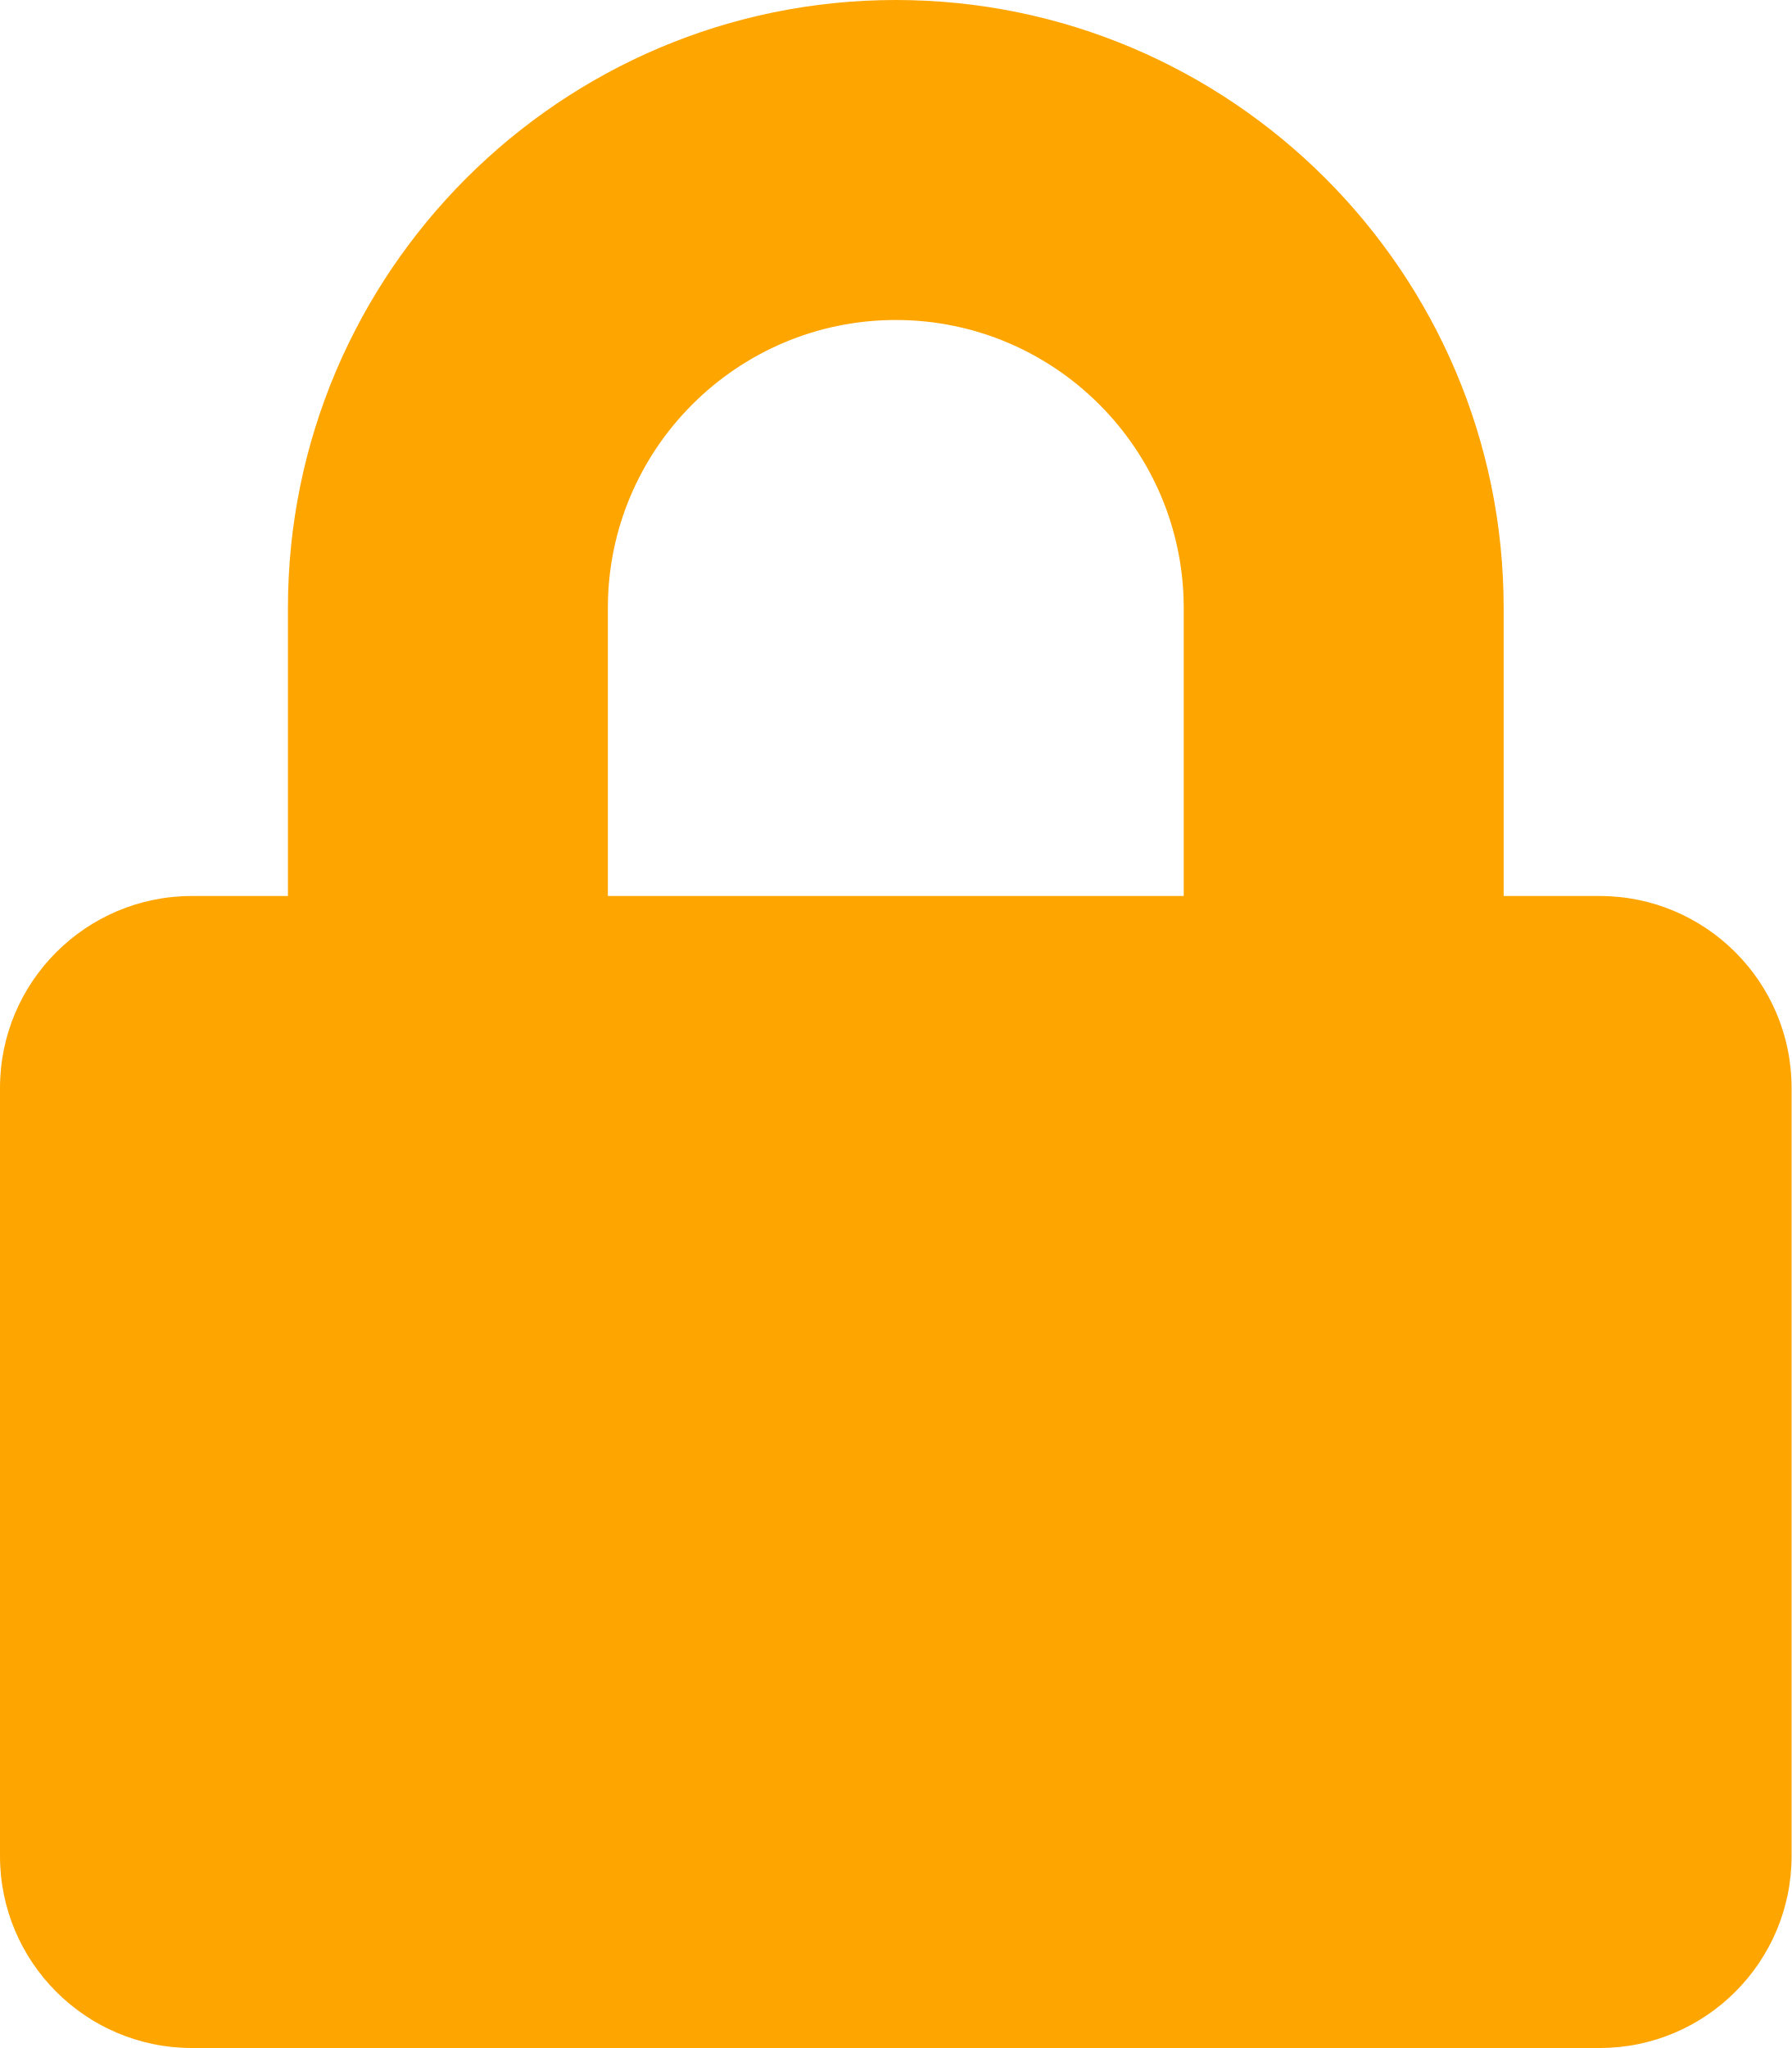
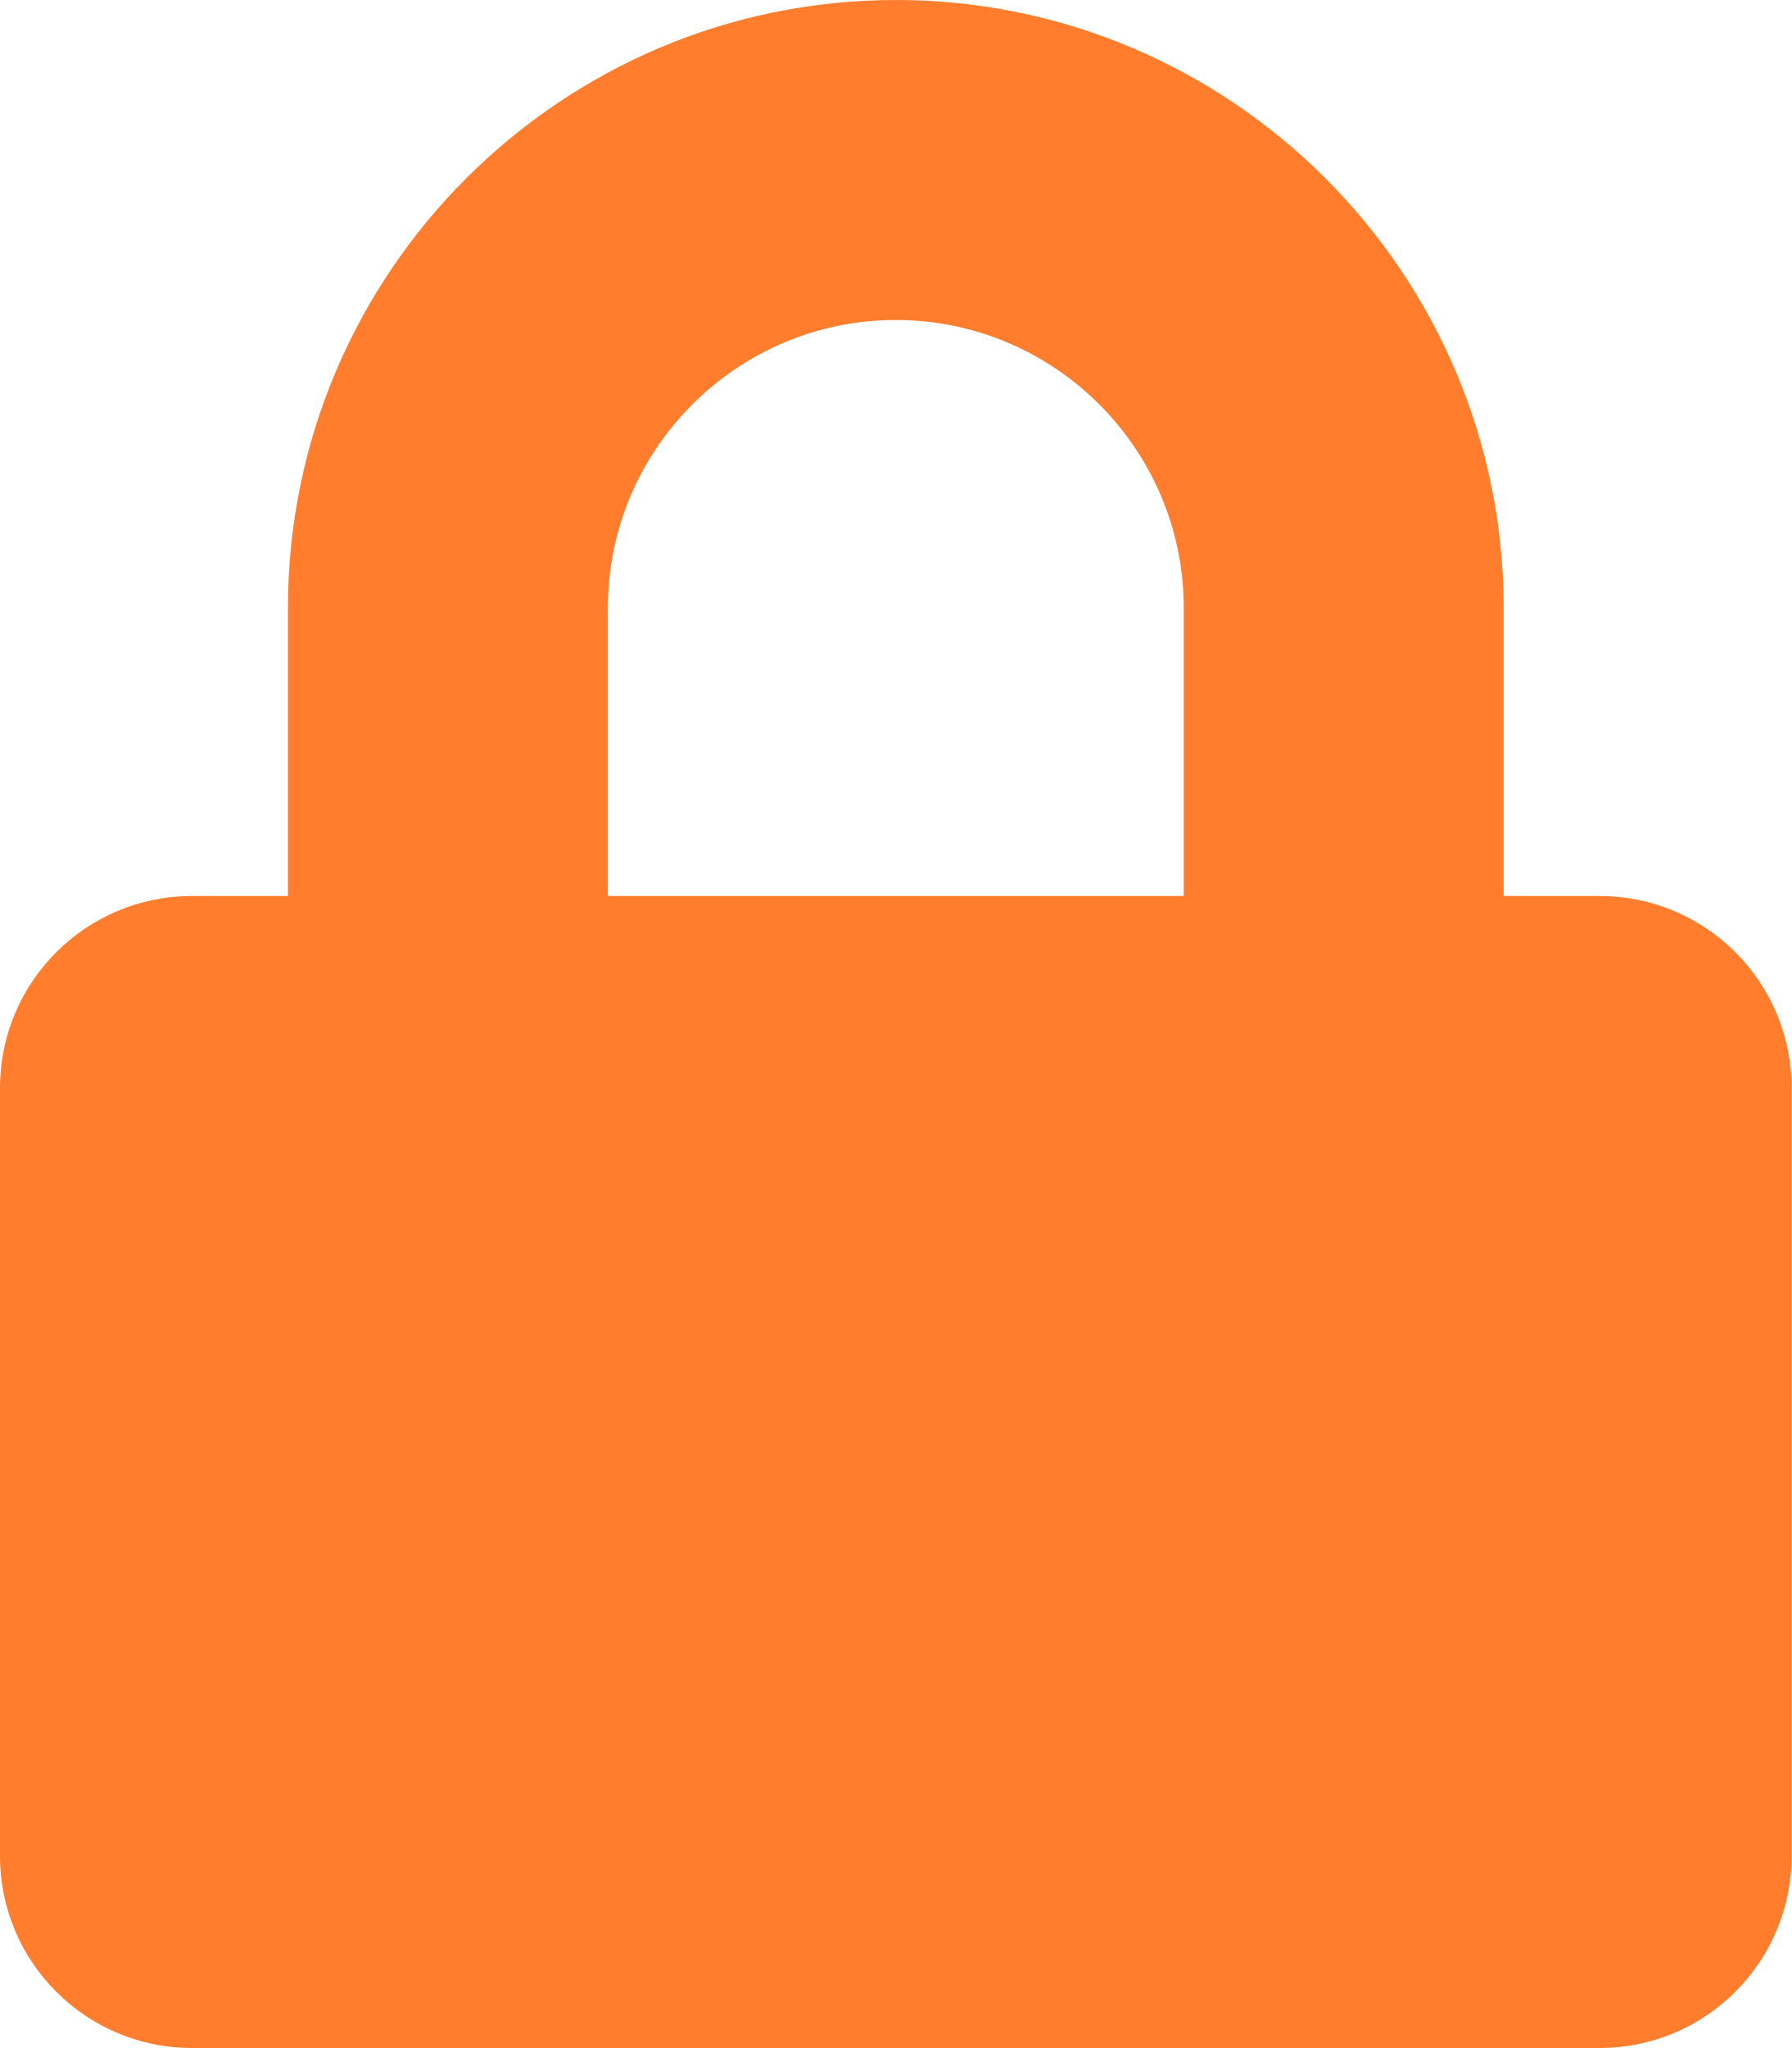
<svg xmlns="http://www.w3.org/2000/svg" aria-hidden="true" focusable="false" data-prefix="fas" data-icon="lock" class="svg-inline--fa fa-lock fa-w-14" role="img" viewBox="0 0 448 512">
  <style>
    
    .cyber-svg{
-       fill: orange;
+       fill: #FF7D2C;
    }

  </style>
  <path class="cyber-svg" d="M400 224h-24v-72C376 68.2 307.8 0 224 0S72 68.2 72 152v72H48c-26.5 0-48 21.5-48 48v192c0 26.5 21.5 48 48 48h352c26.5 0 48-21.5 48-48V272c0-26.5-21.5-48-48-48zm-104 0H152v-72c0-39.7 32.3-72 72-72s72 32.3 72 72v72z" />
</svg>
